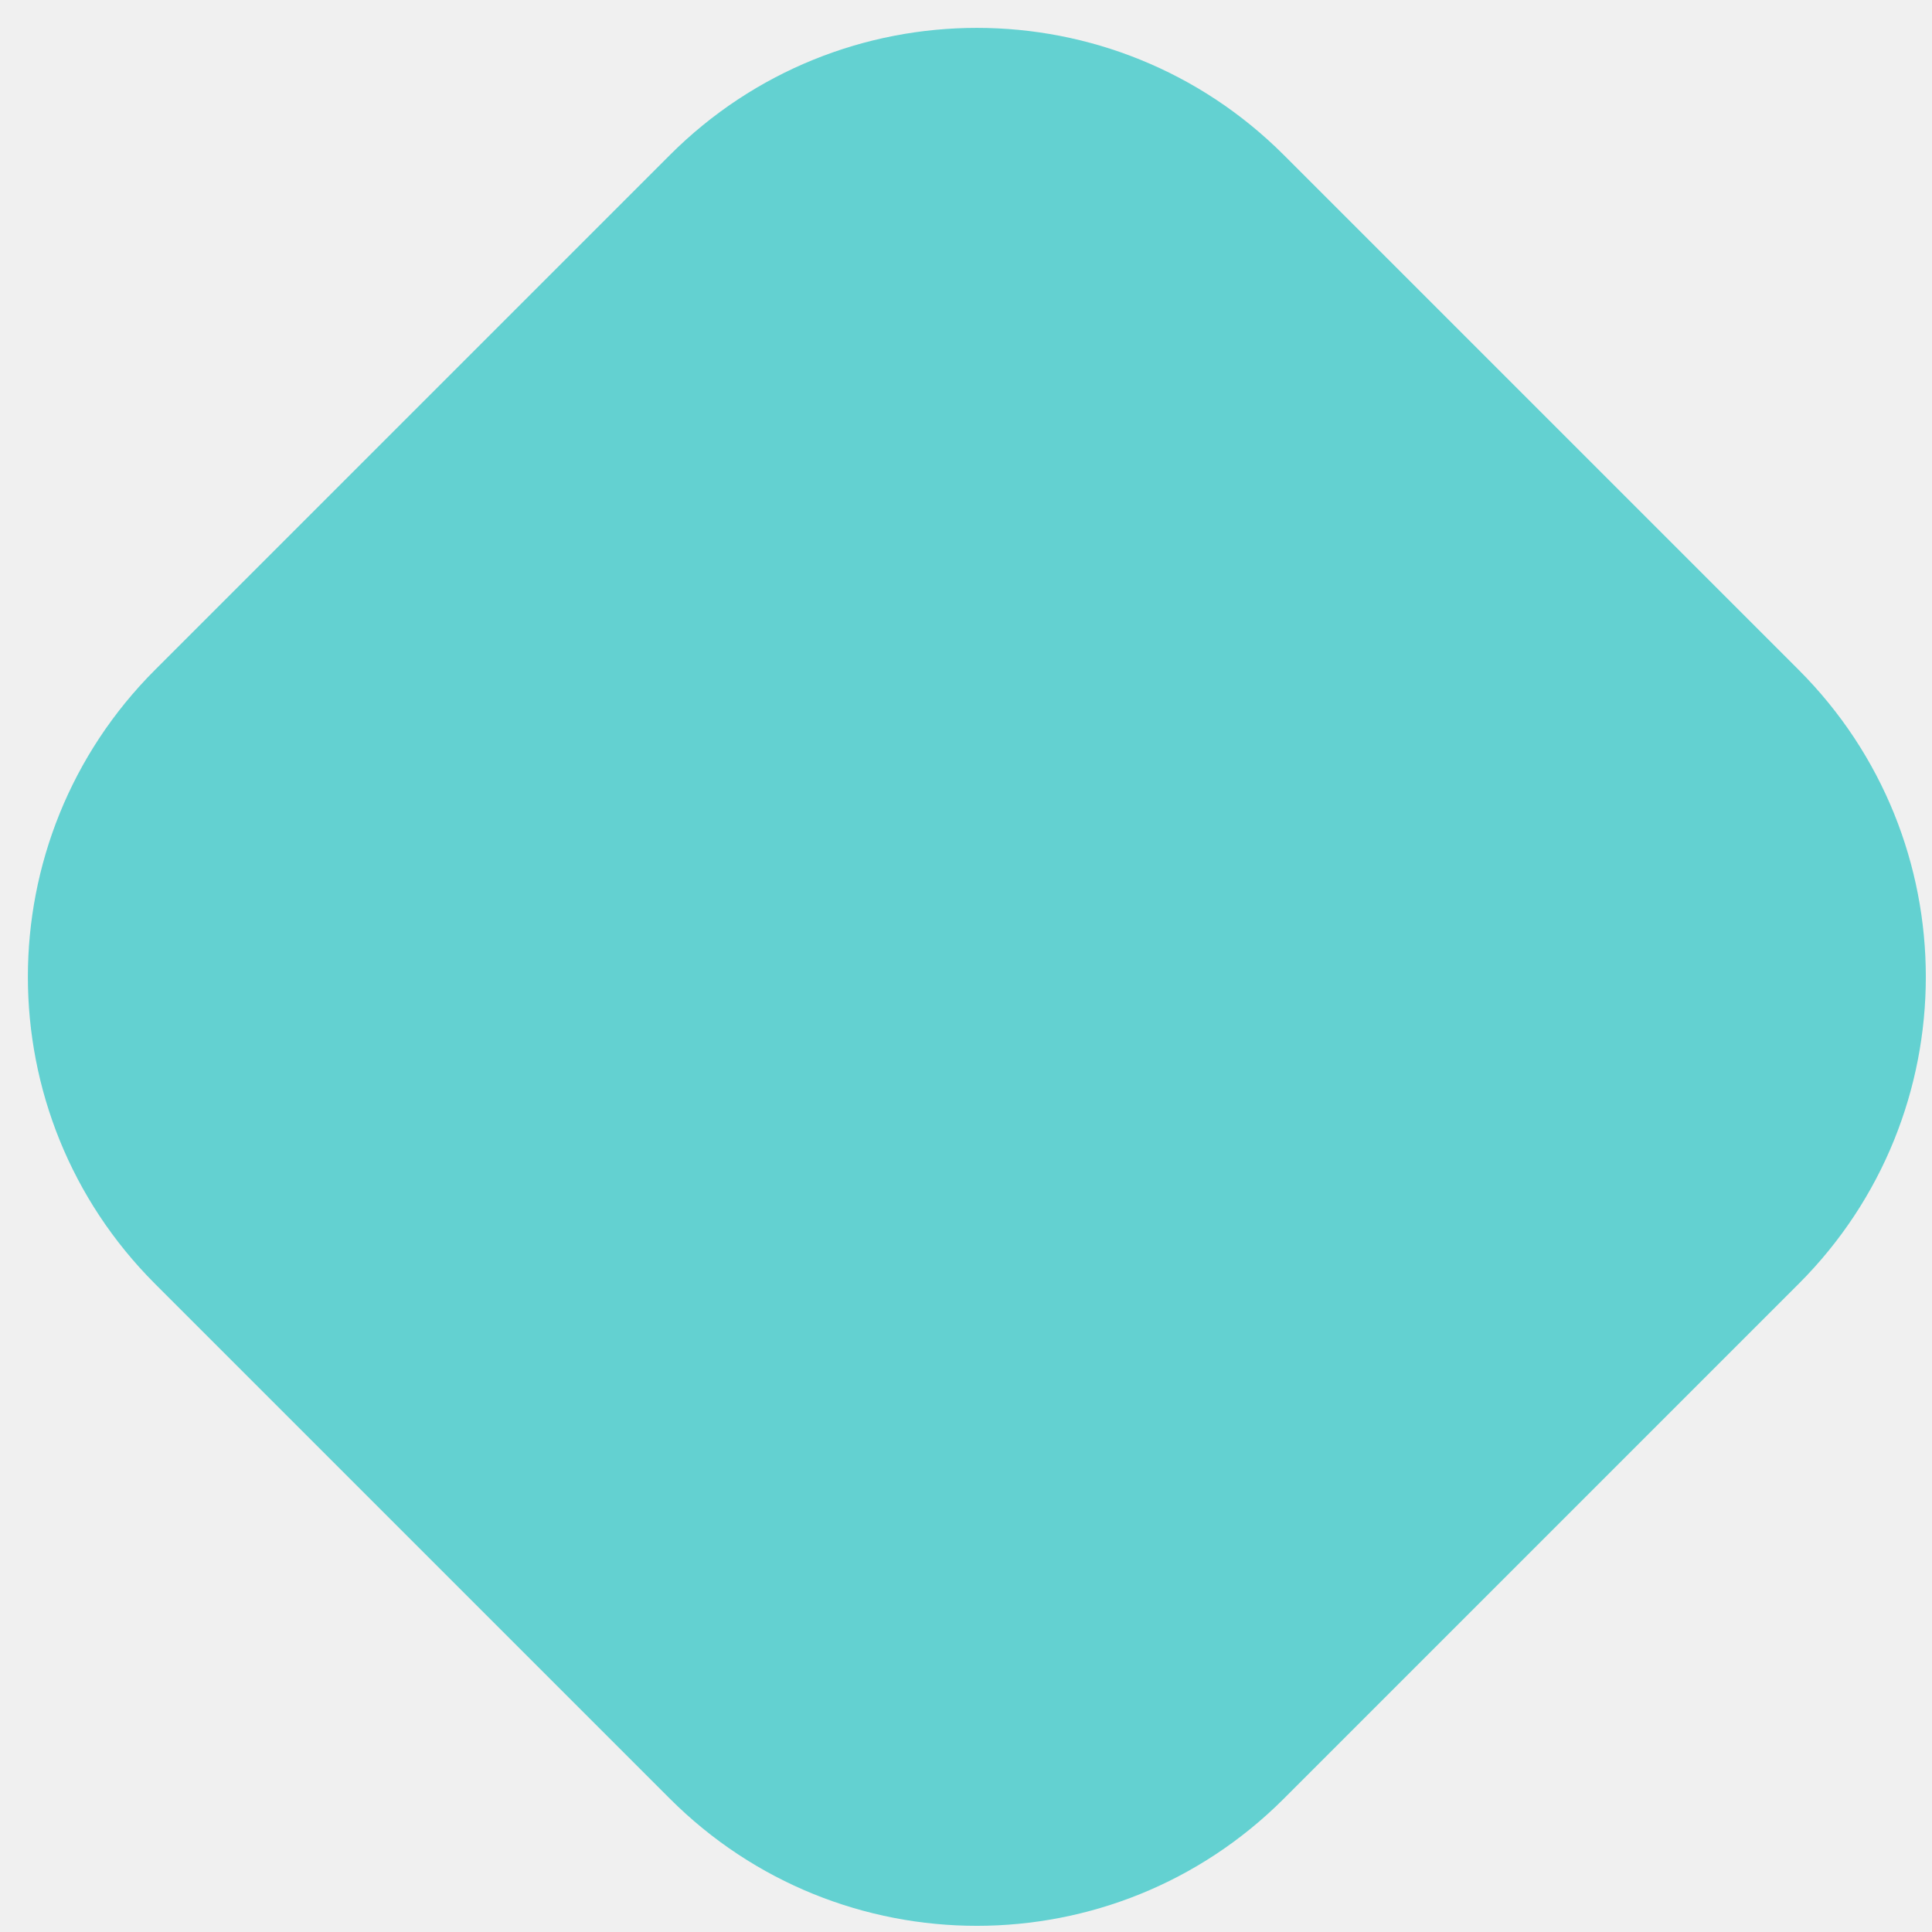
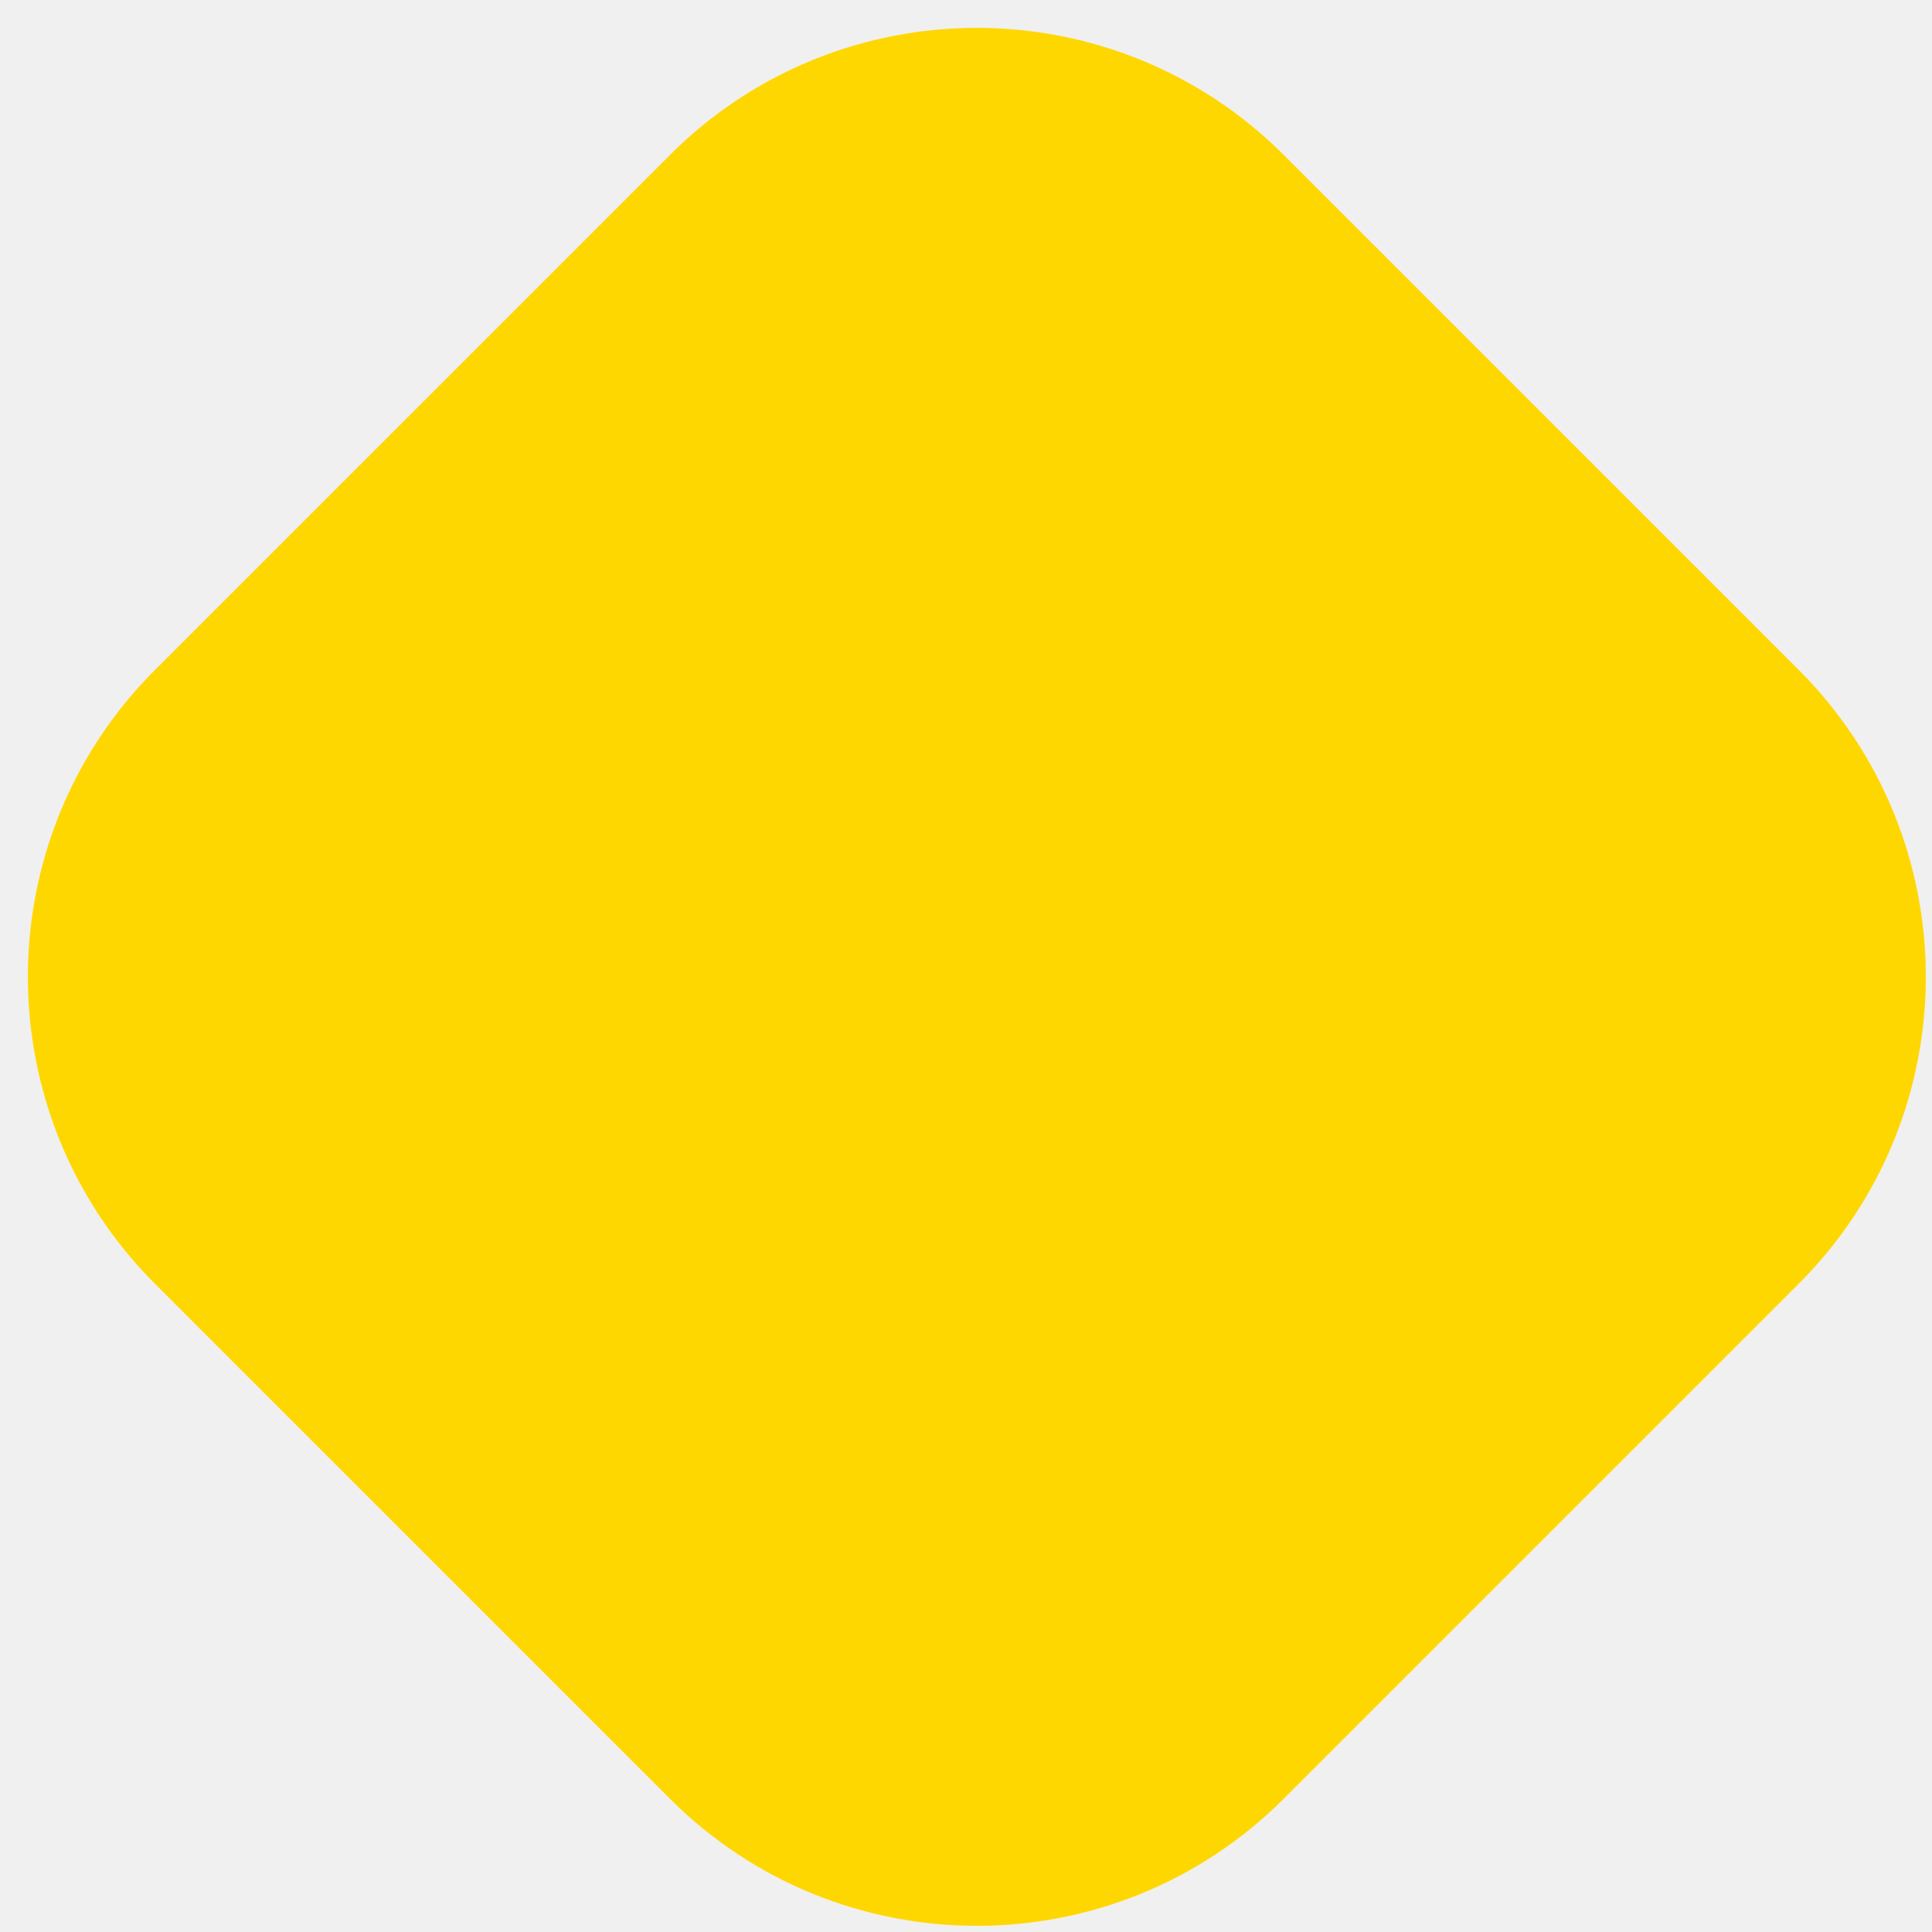
<svg xmlns="http://www.w3.org/2000/svg" width="89" height="89" viewBox="0 0 89 89" fill="none">
  <g id="Icon Title 1" clip-path="url(#clip0_295_5232)">
-     <rect id="Rectangle 61" x="-7" y="45" width="73.539" height="73.539" rx="20" transform="rotate(-45 -7 45)" fill="#63D1D1" />
+     <rect id="Rectangle 61" x="-7" y="45" width="73.539" height="73.539" rx="20" transform="rotate(-45 -7 45)" fill="#ffd700" />
  </g>
  <defs>
    <clipPath id="clip0_295_5232">
      <rect width="88" height="88" fill="white" transform="translate(0.803223 0.802734)" />
    </clipPath>
  </defs>
</svg>
